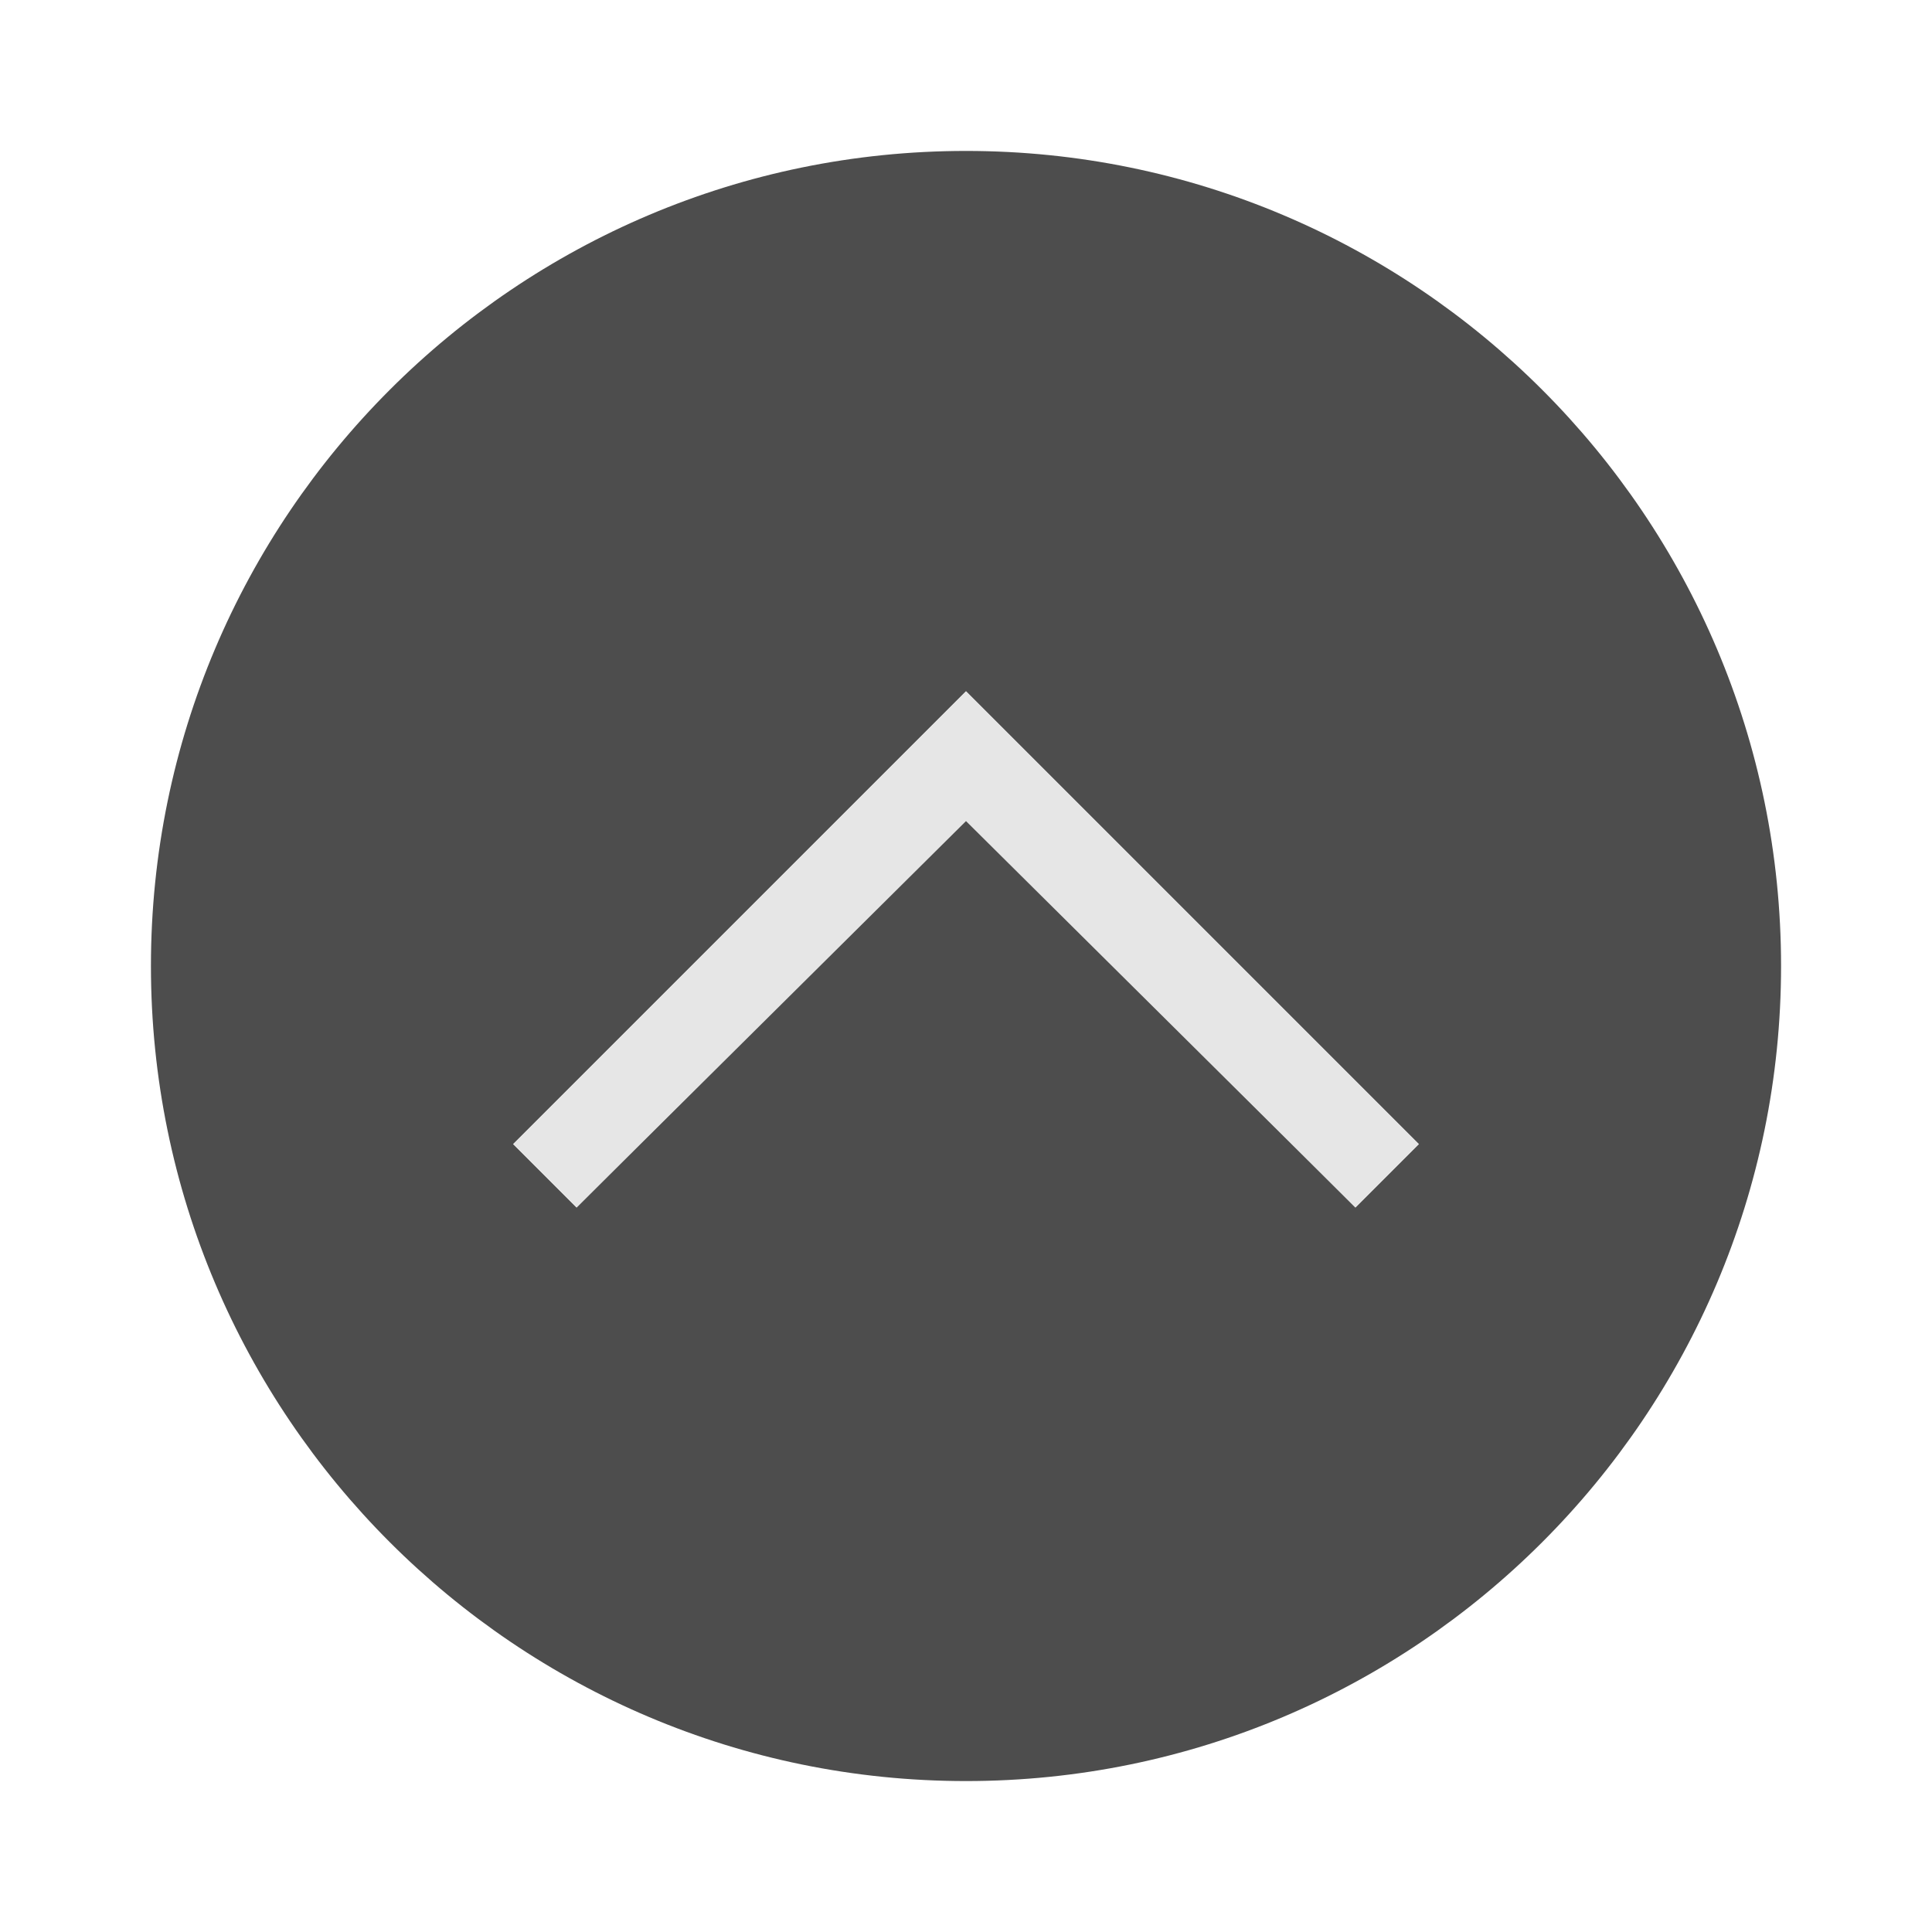
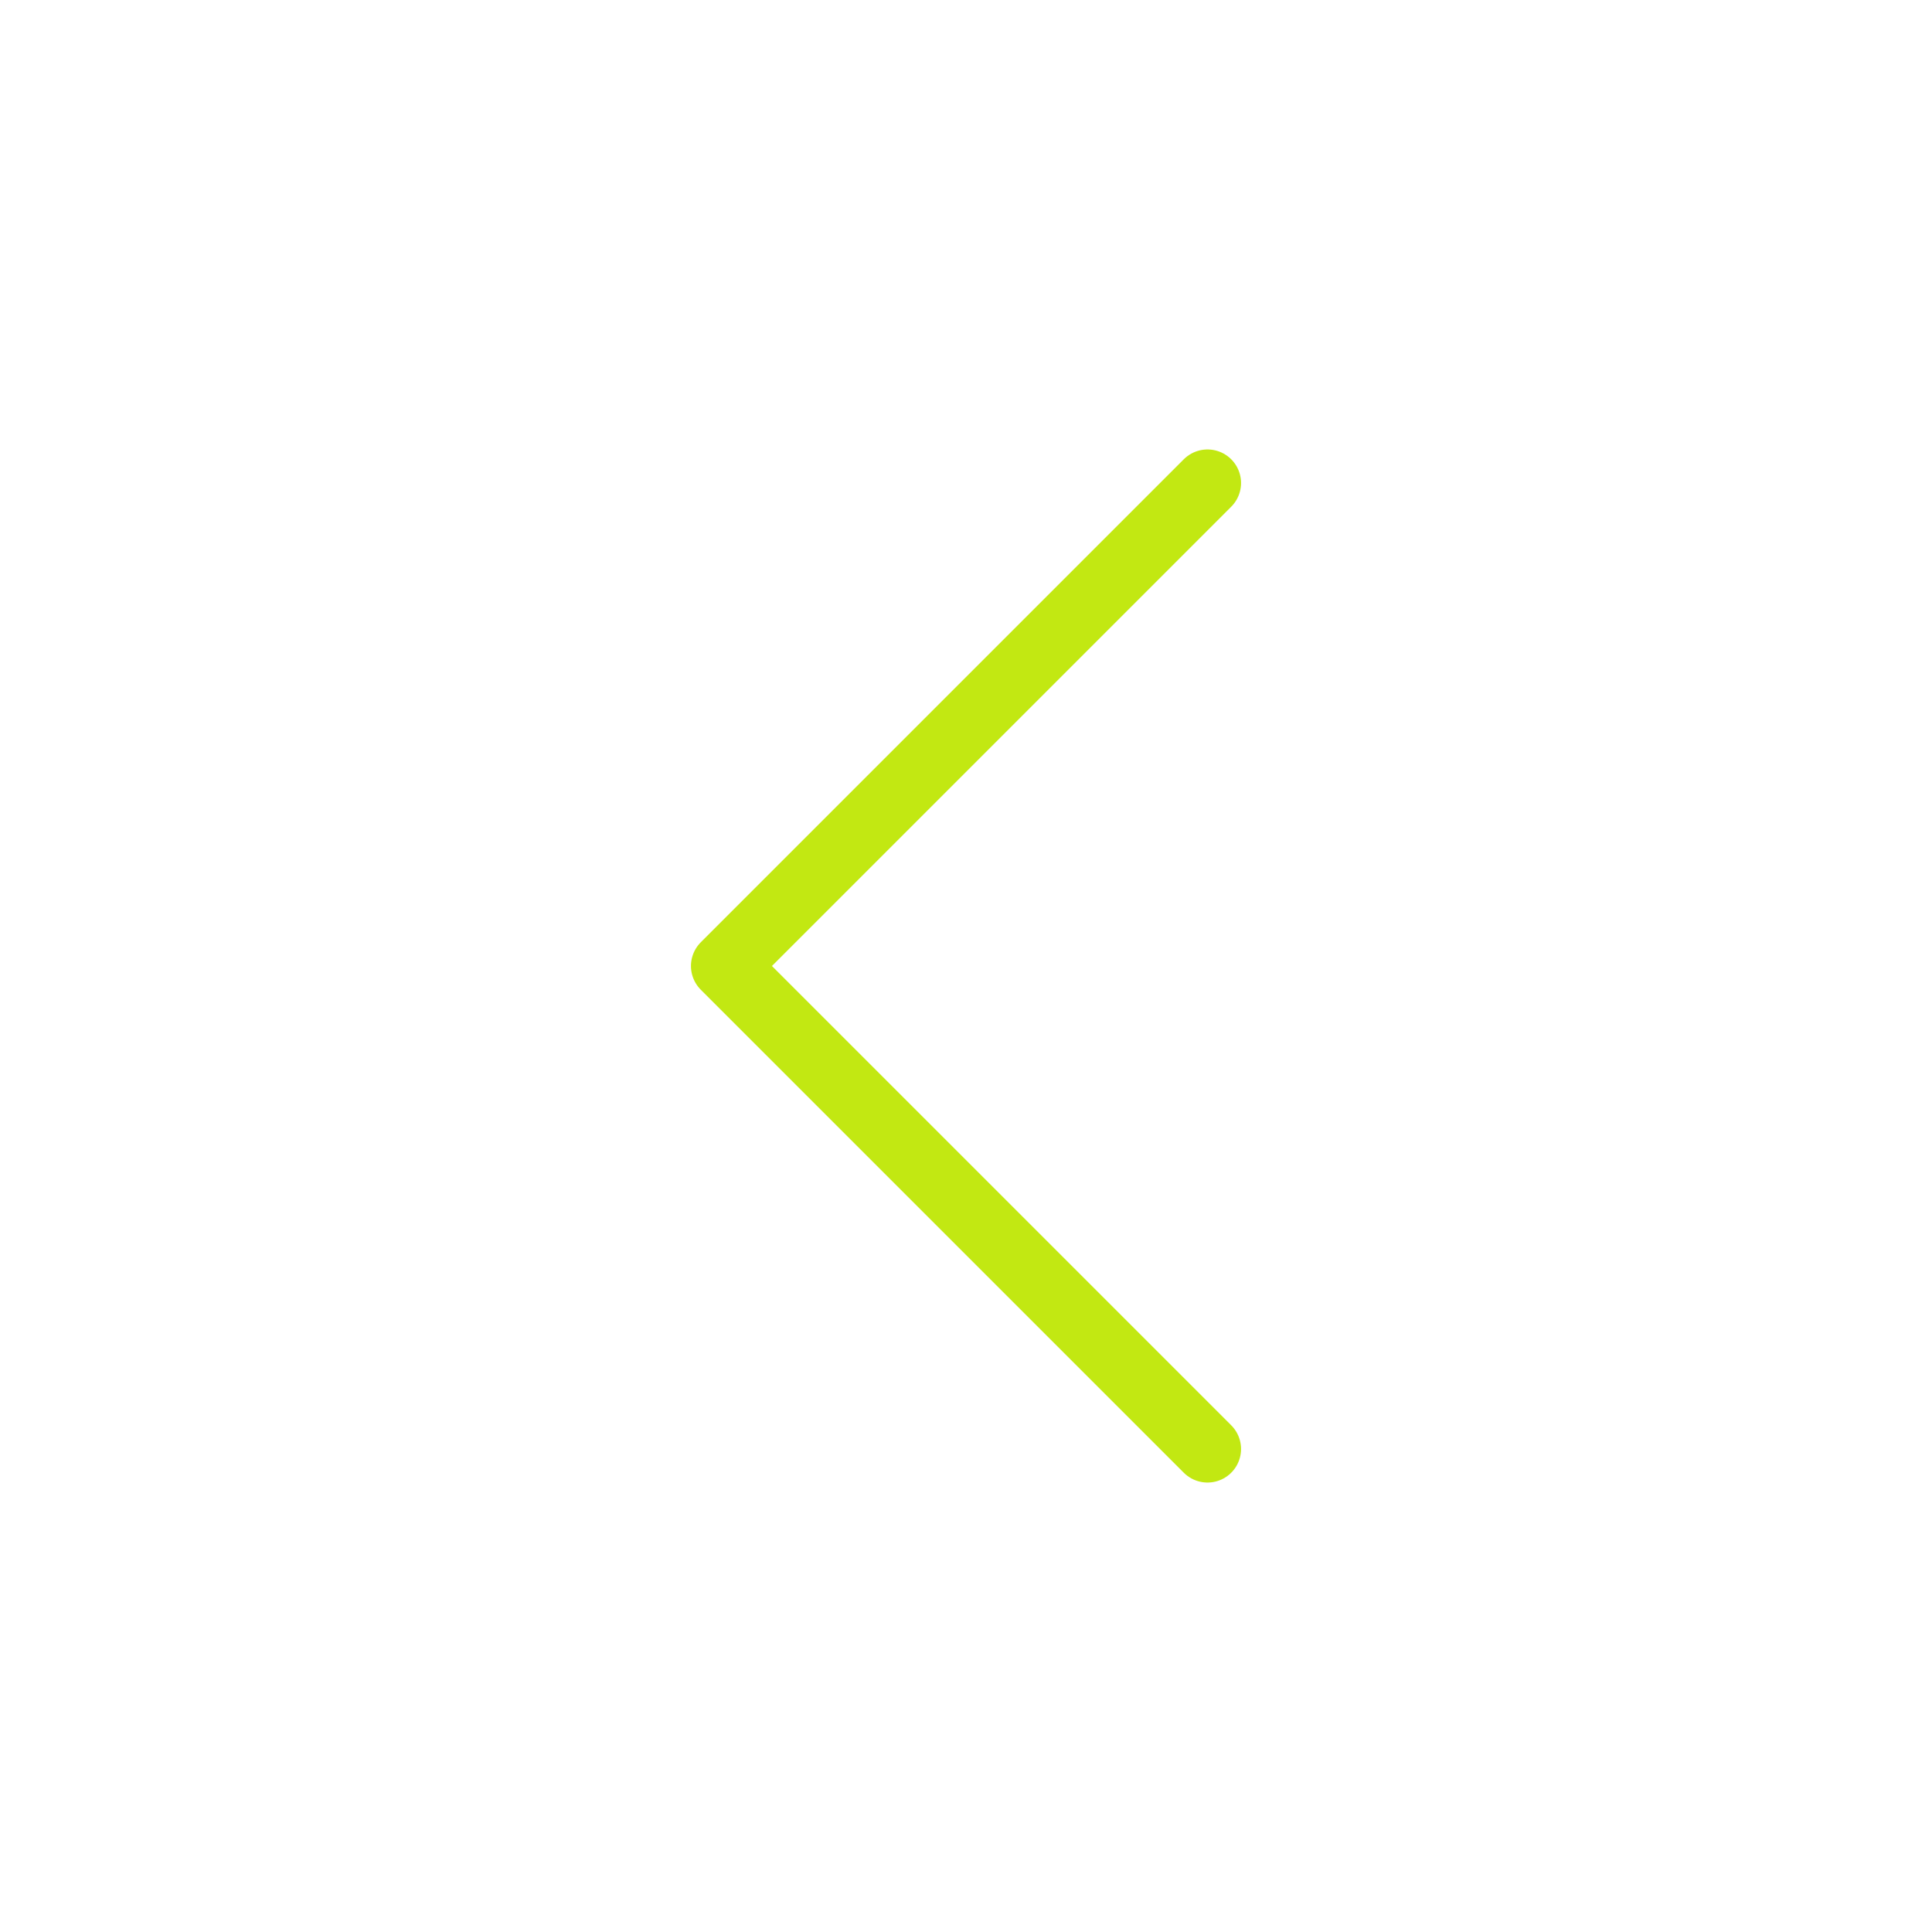
- <svg xmlns="http://www.w3.org/2000/svg" id="Layer_1" version="1.1" viewBox="0 0 64 64">
-   <g id="quadrato_centratore">
-     <rect fill="none" height="64" width="64" />
-   </g>
-   <path d="M32,5c-14.9,0-27,12.1-27,27s12.1,27,27,27,27-12.1,27-27S46.9,5,32,5ZM44.9,40l-12.9-12.9-12.9,12.9-2.1-2.1,15-15,15,15-2.1,2.1Z" fill="#4d4d4d" />
-   <g id="icona">
-     <polygon fill="#e6e6e6" points="19.1 40 17 37.9 32 22.9 47 37.9 44.9 40 32 27.2 19.1 40" />
-   </g>
+ <svg xmlns="http://www.w3.org/2000/svg" baseProfile="tiny" id="Layer_1" version="1.1" viewBox="0 0 36 36" x="0px" xml:space="preserve" y="0px">
+   <polyline fill="none" points="22.5,27 &#10;&#09;13.5,18 22.5,9 " stroke="#c2e812" stroke-linecap="round" stroke-linejoin="round" stroke-opacity="1" stroke-width="1.25" />
</svg>
